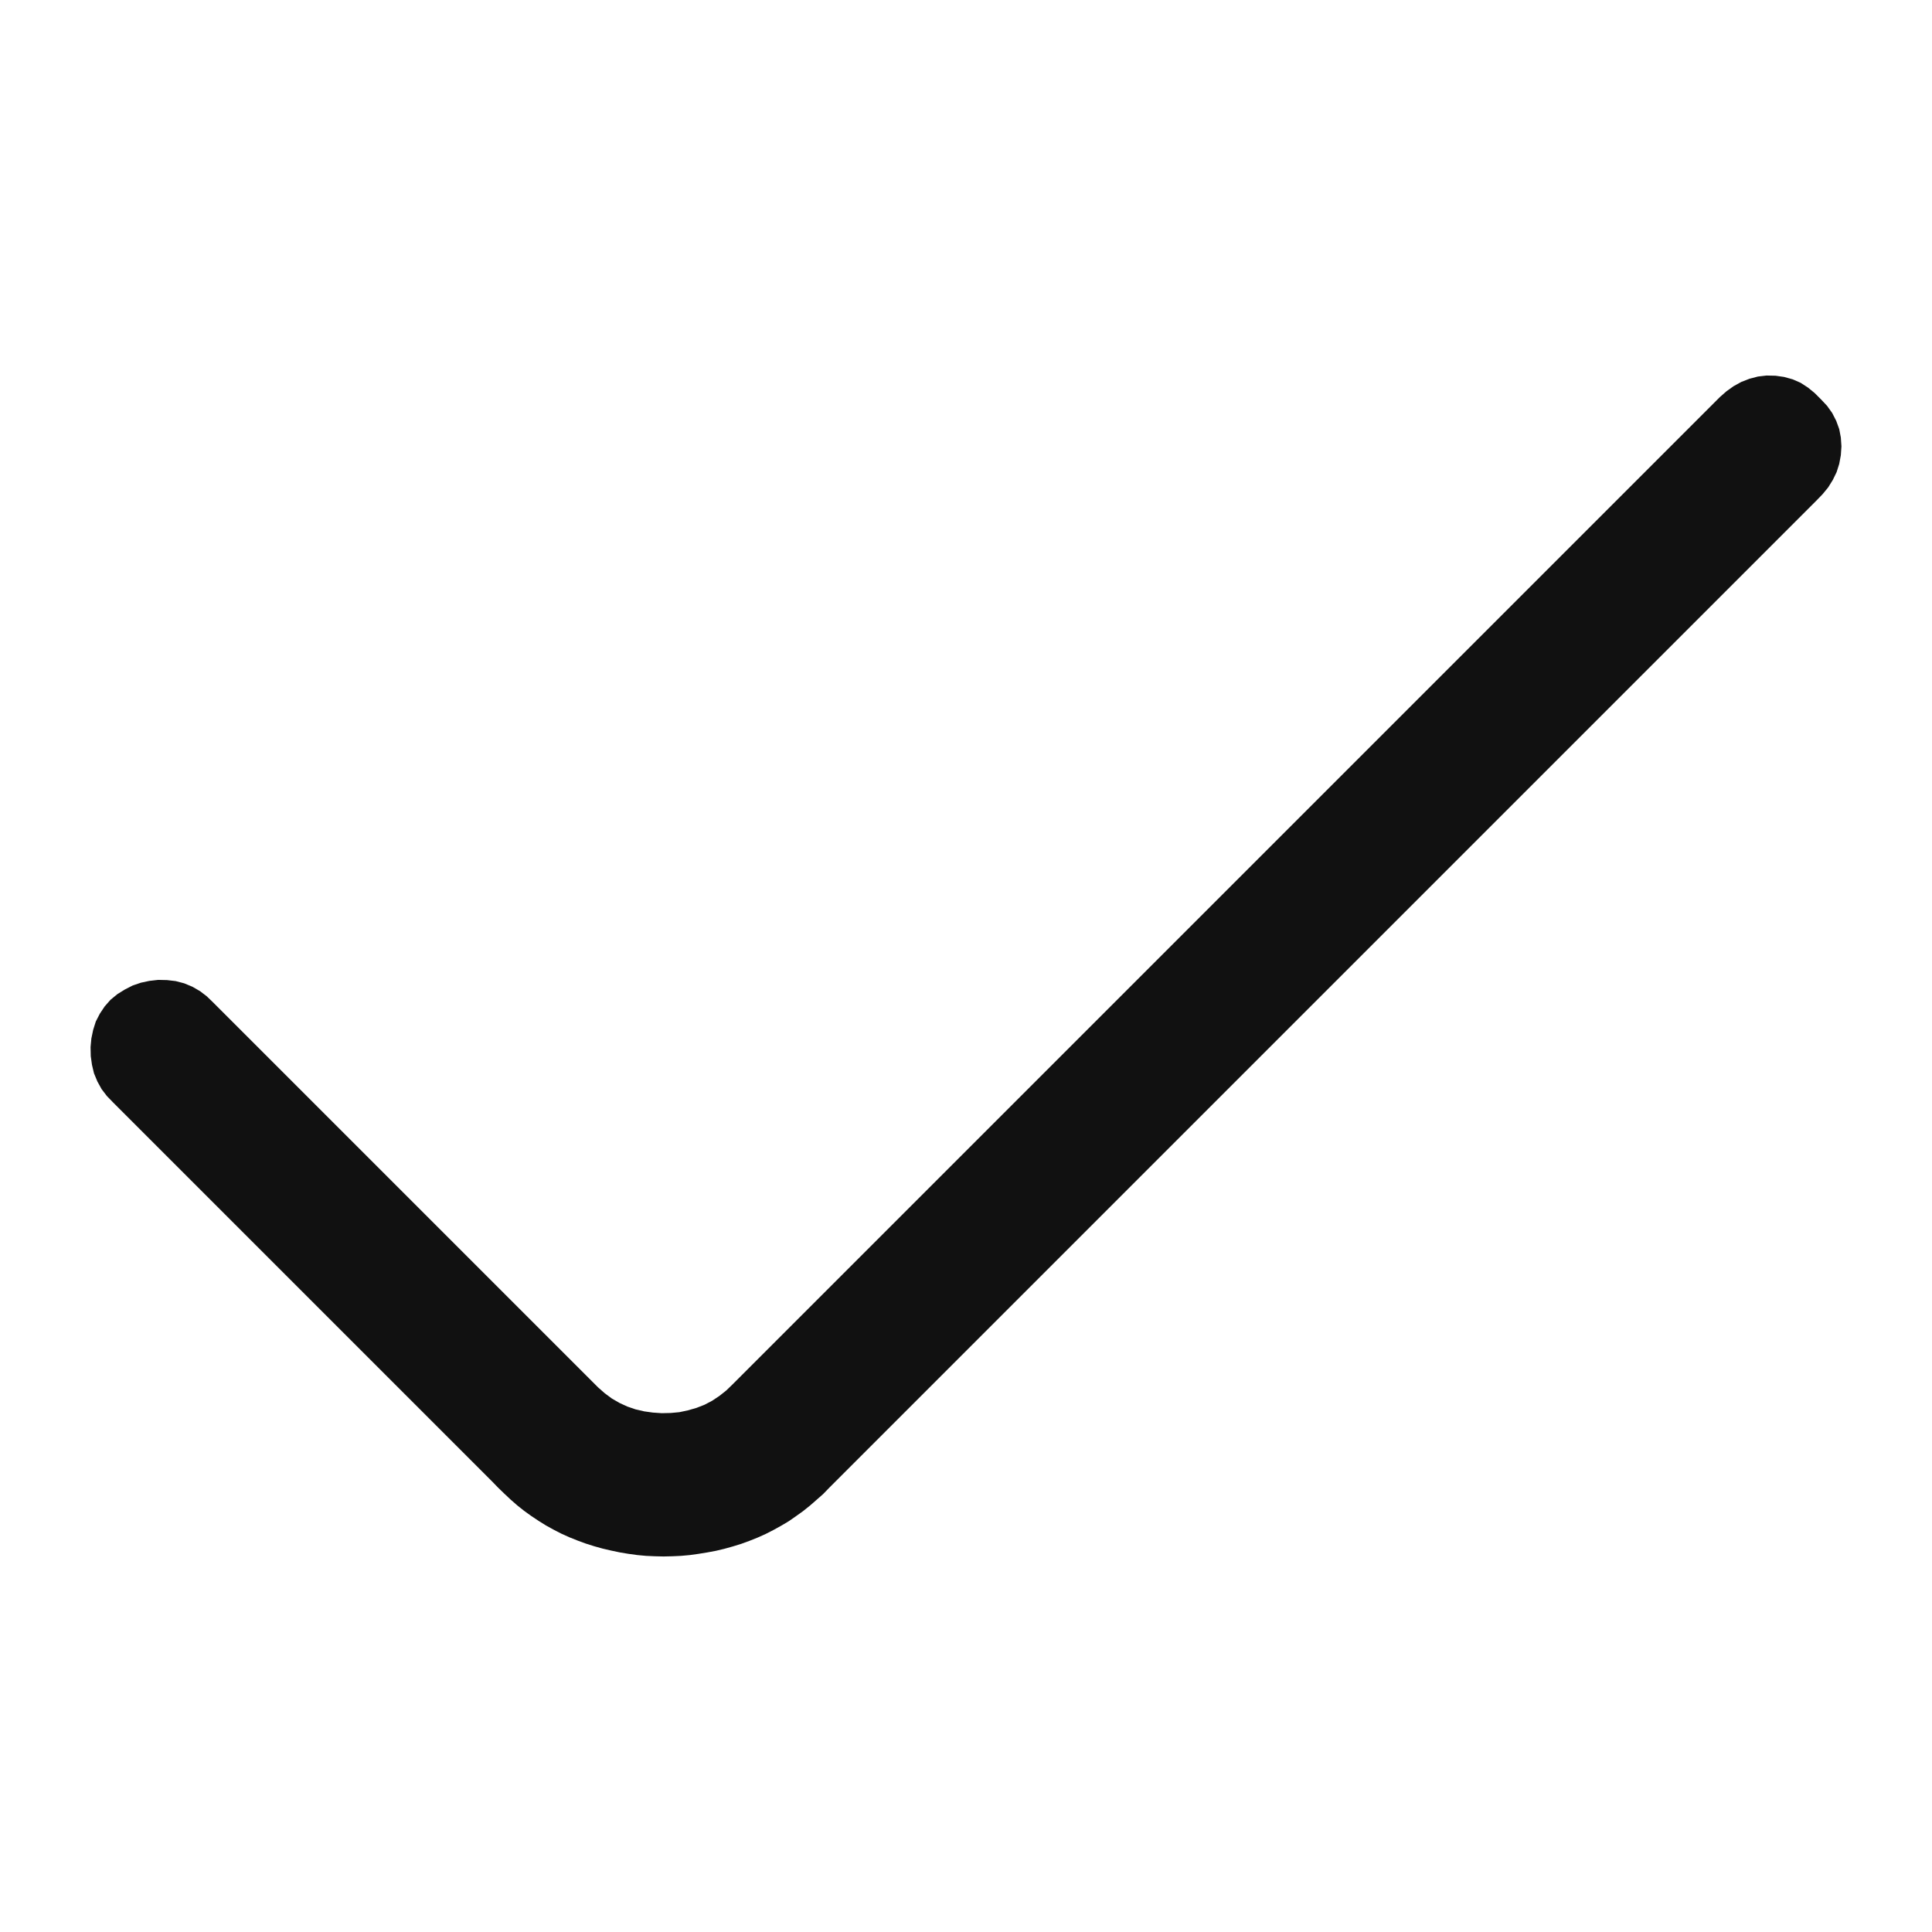
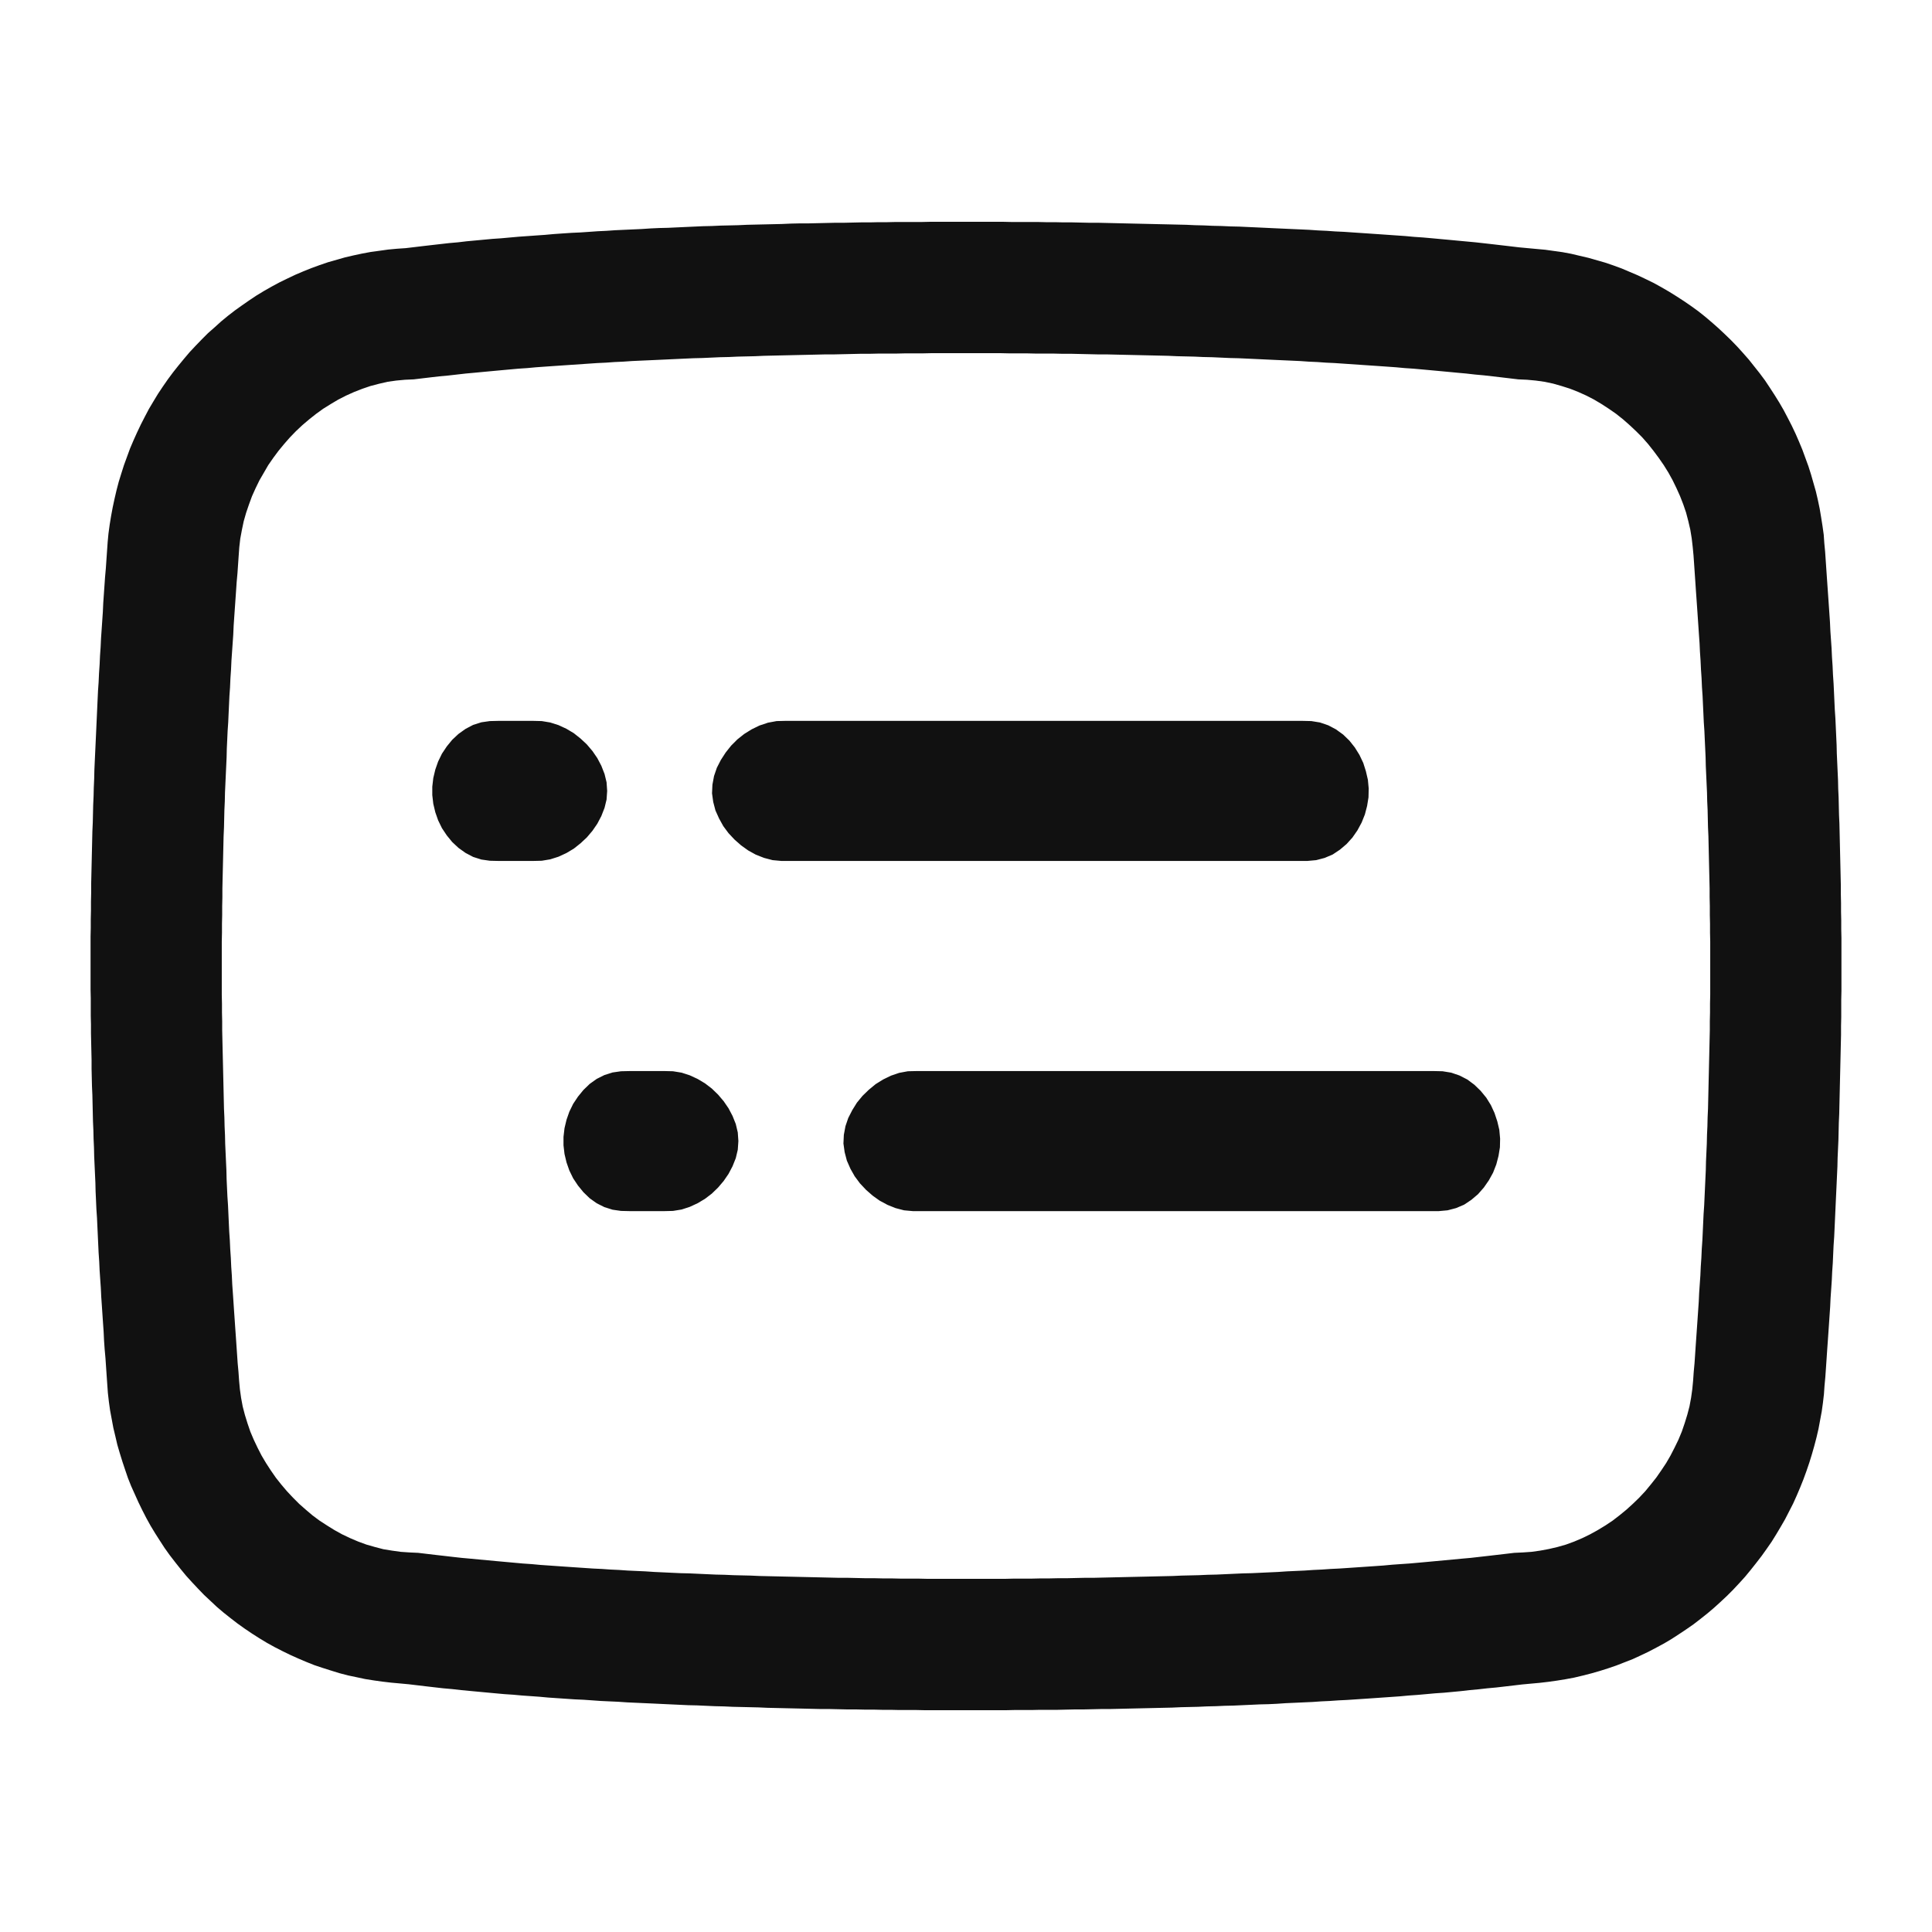
<svg xmlns="http://www.w3.org/2000/svg" width="22.0" height="22.0" viewBox="0 0 960.0 960.0">
-   <path d="M54.9 496.8L52.0 500.1L49.6 503.7L47.6 507.6L46.3 511.7L45.4 516.0L45.0 520.3L45.1 524.8L45.7 529.1L46.7 533.3L48.4 537.4L50.5 541.2L53.1 544.6L56.2 547.8L59.3 550.9L62.4 554.0L65.4 557.0L68.5 560.1L71.6 563.2L74.7 566.3L77.8 569.4L80.9 572.5L83.9 575.5L87.0 578.6L90.1 581.7L93.2 584.8L96.3 587.9L99.4 591.0L102.5 594.1L105.5 597.1L108.6 600.2L111.7 603.3L114.8 606.4L117.9 609.5L121.0 612.6L124.1 615.7L127.1 618.7L130.2 621.8L133.3 624.9L136.4 628.0L139.5 631.1L142.6 634.2L145.6 637.2L148.7 640.3L151.8 643.4L154.9 646.5L158.0 649.6L161.1 652.7L164.2 655.8L167.2 658.8L170.3 661.9L173.4 665.0L176.5 668.1L179.6 671.2L182.7 674.3L185.7 677.3L188.8 680.4L191.9 683.5L195.0 686.6L198.1 689.7L201.2 692.8L204.3 695.9L207.3 698.9L210.4 702.0L213.5 705.1L216.6 708.2L219.7 711.3L222.8 714.4L225.8 717.4L228.9 720.5L232.0 723.6L235.1 726.7L238.2 729.8L241.3 732.9L244.4 736.0L247.4 739.1L250.6 742.2L253.8 745.2L257.0 748.0L260.4 750.7L264.0 753.3L267.6 755.7L271.3 758.0L275.1 760.1L279.0 762.1L283.0 763.9L287.0 765.5L291.1 767.0L295.2 768.3L299.5 769.5L303.8 770.5L308.1 771.4L312.3 772.1L316.7 772.7L321.0 773.1L325.4 773.3L329.7 773.4L334.1 773.3L338.4 773.1L342.8 772.7L347.1 772.1L351.4 771.4L355.7 770.6L359.9 769.6L364.2 768.4L368.4 767.1L372.5 765.6L376.5 764.0L380.5 762.2L384.4 760.2L388.2 758.1L391.9 755.9L395.5 753.4L399.0 750.9L402.5 748.1L405.7 745.3L409.0 742.4L412.1 739.2L415.2 736.1L418.2 733.1L421.3 730.0L424.4 726.9L427.5 723.8L430.6 720.7L433.7 717.6L436.8 714.5L439.8 711.5L442.9 708.4L446.0 705.3L449.1 702.2L452.2 699.1L455.3 696.0L458.3 693.0L461.4 689.9L464.5 686.8L467.6 683.7L470.7 680.6L473.8 677.5L476.9 674.4L479.9 671.4L483.0 668.3L486.1 665.2L489.2 662.1L492.3 659.0L495.4 655.9L498.4 652.9L501.5 649.8L504.6 646.7L507.7 643.6L510.8 640.5L513.9 637.4L517.0 634.3L520.0 631.3L523.1 628.2L526.2 625.1L529.3 622.0L532.4 618.9L535.5 615.8L538.5 612.8L541.6 609.7L544.7 606.6L547.8 603.5L550.9 600.4L554.0 597.3L557.1 594.2L560.1 591.2L563.2 588.1L566.3 585.0L569.4 581.9L572.5 578.8L575.6 575.7L578.6 572.7L581.7 569.6L584.8 566.5L587.9 563.4L591.0 560.3L594.1 557.2L597.2 554.1L600.2 551.1L603.3 548.0L606.4 544.9L609.5 541.8L612.6 538.7L615.7 535.6L618.7 532.6L621.8 529.5L624.9 526.4L628.0 523.3L631.1 520.2L634.2 517.1L637.3 514.0L640.3 511.0L643.4 507.9L646.5 504.8L649.6 501.7L652.7 498.6L655.8 495.5L658.9 492.4L661.9 489.4L665.0 486.3L668.1 483.2L671.2 480.1L674.3 477.0L677.4 473.9L680.4 470.9L683.5 467.8L686.6 464.7L689.7 461.6L692.8 458.5L695.9 455.4L699.0 452.3L702.0 449.3L705.1 446.2L708.2 443.1L711.3 440.0L714.4 436.9L717.5 433.8L720.5 430.8L723.6 427.7L726.7 424.6L729.8 421.5L732.9 418.4L736.0 415.3L739.1 412.2L742.1 409.2L745.2 406.1L748.3 403.0L751.4 399.9L754.5 396.8L757.6 393.7L760.6 390.7L763.7 387.6L766.8 384.5L769.9 381.4L773.0 378.3L776.1 375.2L779.2 372.1L782.2 369.1L785.3 366.0L788.4 362.9L791.5 359.8L794.6 356.7L797.7 353.6L800.7 350.6L803.8 347.5L806.9 344.4L810.0 341.3L813.1 338.2L816.2 335.1L819.3 332.0L822.3 329.0L825.4 325.9L828.5 322.8L831.6 319.7L834.7 316.6L837.8 313.5L840.8 310.5L843.9 307.4L847.0 304.3L850.1 301.2L853.2 298.1L856.3 295.0L859.4 291.9L862.4 288.9L865.5 285.8L868.6 282.7L871.7 279.6L874.8 276.5L877.9 273.4L880.9 270.4L884.0 267.3L887.1 264.2L890.2 261.1L893.3 258.0L896.4 254.9L899.5 251.8L902.5 248.8L905.6 245.6L908.4 242.2L910.7 238.5L912.6 234.6L913.9 230.5L914.7 226.2L915.0 221.8L914.7 217.4L913.9 213.2L912.4 209.1L910.4 205.2L907.9 201.7L904.9 198.5L901.7 195.3L898.4 192.6L894.7 190.2L890.8 188.5L886.5 187.3L882.3 186.7L877.8 186.6L873.5 187.1L869.3 188.2L865.2 189.8L861.4 191.9L857.9 194.4L854.6 197.3L851.5 200.4L848.4 203.5L845.3 206.6L842.2 209.7L839.2 212.7L836.1 215.8L833.0 218.9L829.9 222.0L826.8 225.1L823.7 228.2L820.6 231.3L817.6 234.3L814.5 237.4L811.4 240.5L808.3 243.6L805.2 246.7L802.1 249.8L799.0 252.9L796.0 255.9L792.9 259.0L789.8 262.1L786.7 265.2L783.6 268.3L780.5 271.4L777.5 274.4L774.4 277.5L771.3 280.6L768.2 283.7L765.1 286.8L762.0 289.9L758.9 293.0L755.9 296.0L752.8 299.1L749.7 302.2L746.6 305.3L743.5 308.4L740.4 311.5L737.4 314.5L734.3 317.6L731.2 320.7L728.1 323.8L725.0 326.9L721.9 330.0L718.8 333.1L715.8 336.1L712.7 339.2L709.6 342.3L706.5 345.4L703.4 348.5L700.3 351.6L697.3 354.6L694.2 357.7L691.1 360.8L688.0 363.9L684.9 367.0L681.8 370.1L678.7 373.2L675.7 376.2L672.6 379.3L669.5 382.4L666.4 385.5L663.3 388.6L660.2 391.7L657.2 394.7L654.1 397.8L651.0 400.9L647.9 404.0L644.8 407.1L641.7 410.2L638.6 413.3L635.6 416.3L632.5 419.4L629.4 422.5L626.3 425.6L623.2 428.7L620.1 431.8L617.1 434.8L614.0 437.9L610.9 441.0L607.8 444.1L604.7 447.2L601.6 450.3L598.5 453.4L595.5 456.4L592.4 459.5L589.3 462.6L586.2 465.7L583.1 468.8L580.0 471.9L577.0 474.9L573.9 478.0L570.8 481.1L567.7 484.2L564.6 487.3L561.5 490.4L558.4 493.5L555.4 496.5L552.3 499.6L549.2 502.7L546.1 505.8L543.0 508.9L539.9 512.0L536.9 515.0L533.8 518.1L530.7 521.2L527.6 524.3L524.5 527.4L521.4 530.5L518.3 533.6L515.3 536.6L512.2 539.7L509.1 542.8L506.0 545.9L502.9 549.0L499.8 552.1L496.7 555.2L493.7 558.2L490.6 561.3L487.5 564.4L484.4 567.5L481.3 570.6L478.2 573.7L475.2 576.7L472.1 579.8L469.0 582.9L465.9 586.0L462.8 589.1L459.7 592.2L456.6 595.3L453.6 598.3L450.5 601.4L447.4 604.5L444.3 607.6L441.2 610.7L438.1 613.8L435.1 616.8L432.0 619.9L428.9 623.0L425.8 626.1L422.7 629.2L419.6 632.3L416.5 635.4L413.5 638.4L410.4 641.5L407.3 644.6L404.2 647.7L401.1 650.8L398.0 653.9L395.0 656.9L391.9 660.0L388.8 663.1L385.7 666.2L382.6 669.3L379.5 672.4L376.4 675.5L373.4 678.5L370.3 681.6L367.2 684.7L364.1 687.8L360.9 690.9L357.5 693.6L353.9 696.0L350.1 698.0L346.0 699.6L341.8 700.8L337.6 701.7L333.3 702.1L328.8 702.2L324.4 701.9L320.1 701.3L315.8 700.3L311.7 698.9L307.8 697.1L304.0 694.9L300.5 692.3L297.2 689.4L294.1 686.3L291.0 683.2L288.0 680.2L284.9 677.1L281.8 674.0L278.7 670.9L275.6 667.8L272.5 664.7L269.4 661.6L266.4 658.6L263.3 655.5L260.2 652.4L257.1 649.3L254.0 646.2L250.9 643.1L247.9 640.1L244.8 637.0L241.7 633.9L238.6 630.8L235.5 627.7L232.4 624.6L229.3 621.5L226.3 618.5L223.2 615.4L220.1 612.3L217.0 609.2L213.9 606.1L210.8 603.0L207.7 599.9L204.7 596.9L201.6 593.8L198.5 590.7L195.4 587.6L192.3 584.5L189.2 581.4L186.2 578.4L183.1 575.3L180.0 572.2L176.9 569.1L173.8 566.0L170.7 562.9L167.6 559.8L164.6 556.8L161.5 553.7L158.4 550.6L155.3 547.5L152.2 544.4L149.1 541.3L146.1 538.3L143.0 535.2L139.9 532.1L136.8 529.0L133.7 525.9L130.6 522.8L127.5 519.7L124.5 516.7L121.4 513.6L118.3 510.5L115.2 507.4L112.1 504.3L109.0 501.2L106.0 498.2L102.8 495.1L99.4 492.5L95.6 490.3L91.5 488.6L87.3 487.5L83.0 487.0L78.6 486.9L74.2 487.4L70.0 488.3L65.9 489.7L62.0 491.7L58.3 494.0L54.9 496.8Z" fill="#111111" />
+   <path d="M480.0 175.5L475.6 175.5L471.2 175.5L466.8 175.5L462.4 175.5L458.0 175.6L453.7 175.6L449.3 175.6L445.0 175.7L440.7 175.7L436.3 175.7L431.9 175.8L427.5 175.8L423.1 175.9L418.7 176.0L414.4 176.1L410.1 176.1L405.8 176.2L401.5 176.3L397.0 176.4L392.6 176.5L388.2 176.6L383.8 176.7L379.5 176.8L375.1 177.0L370.8 177.1L366.5 177.2L362.2 177.4L357.7 177.5L353.3 177.7L348.9 177.9L344.6 178.0L340.2 178.2L335.9 178.4L331.6 178.6L327.3 178.8L322.9 179.0L318.4 179.2L314.0 179.4L309.7 179.7L305.3 179.9L301.1 180.2L296.8 180.4L292.4 180.7L288.0 181.0L283.6 181.3L279.2 181.6L274.8 181.9L270.5 182.2L266.3 182.5L262.0 182.9L257.5 183.2L253.1 183.6L248.7 184.0L244.4 184.4L240.1 184.8L235.9 185.2L231.5 185.6L227.1 186.1L222.7 186.6L218.3 187.0L214.0 187.5L209.8 188.0L205.6 188.5L201.2 188.7L196.9 189.1L192.6 189.7L188.3 190.7L184.1 191.8L180.0 193.2L175.9 194.8L171.9 196.6L168.0 198.6L164.3 200.8L160.6 203.1L157.0 205.7L153.6 208.4L150.3 211.2L147.1 214.2L144.1 217.3L141.2 220.6L138.4 224.0L135.8 227.5L133.3 231.1L131.1 234.9L128.9 238.7L127.0 242.6L125.2 246.6L123.7 250.7L122.3 254.8L121.1 259.0L120.2 263.3L119.4 267.6L118.9 271.9L118.6 276.1L118.3 280.4L118.0 284.8L117.6 289.2L117.3 293.6L117.0 297.9L116.7 302.2L116.4 306.5L116.1 310.9L115.9 315.4L115.6 319.7L115.3 324.0L115.0 328.3L114.8 332.7L114.5 337.1L114.3 341.6L114.0 345.8L113.8 350.1L113.6 354.5L113.4 358.9L113.1 363.3L112.9 367.7L112.7 372.0L112.6 376.3L112.4 380.7L112.2 385.0L112.0 389.4L111.8 393.8L111.7 398.2L111.5 402.5L111.4 406.8L111.3 411.2L111.1 415.6L111.0 420.0L110.9 424.3L110.8 428.6L110.7 432.9L110.6 437.2L110.5 441.6L110.5 445.9L110.4 450.3L110.4 454.6L110.3 459.0L110.3 463.4L110.2 467.8L110.2 472.2L110.2 476.7L110.2 481.1L110.2 485.5L110.2 490.0L110.2 494.4L110.3 498.8L110.3 503.2L110.4 507.5L110.4 511.9L110.5 516.3L110.6 520.6L110.7 524.9L110.8 529.2L110.9 533.5L111.0 537.8L111.1 542.2L111.2 546.6L111.3 551.0L111.5 555.3L111.6 559.7L111.8 564.0L111.9 568.4L112.1 572.8L112.3 577.2L112.5 581.5L112.6 585.9L112.8 590.2L113.0 594.5L113.3 598.9L113.5 603.3L113.7 607.7L113.9 612.0L114.2 616.3L114.4 620.7L114.7 625.1L114.9 629.5L115.2 633.8L115.4 638.2L115.7 642.4L116.0 646.8L116.3 651.3L116.6 655.6L116.9 660.0L117.2 664.2L117.5 668.6L117.8 673.0L118.1 677.4L118.5 681.7L118.8 686.0L119.2 690.3L119.8 694.6L120.6 698.9L121.7 703.1L123.0 707.3L124.4 711.4L126.1 715.4L128.0 719.4L130.0 723.3L132.2 727.0L134.6 730.7L137.1 734.3L139.8 737.7L142.6 741.0L145.6 744.2L148.7 747.3L152.0 750.2L155.3 753.0L158.8 755.6L162.5 758.0L166.2 760.3L170.0 762.4L174.0 764.3L178.0 766.0L182.1 767.5L186.3 768.7L190.5 769.8L194.8 770.5L199.1 771.1L203.5 771.4L207.8 771.6L212.0 772.1L216.2 772.6L220.6 773.1L224.9 773.6L229.4 774.1L233.8 774.5L238.0 774.9L242.3 775.3L246.6 775.7L251.0 776.1L255.4 776.5L259.8 776.9L264.2 777.2L268.5 777.6L272.8 777.9L277.1 778.2L281.4 778.5L285.8 778.8L290.3 779.1L294.7 779.4L299.0 779.6L303.3 779.9L307.6 780.1L311.9 780.4L316.3 780.6L320.7 780.8L325.2 781.1L329.6 781.3L333.8 781.5L338.1 781.7L342.5 781.8L346.8 782.0L351.2 782.2L355.6 782.4L360.0 782.5L364.5 782.7L368.7 782.8L373.0 782.9L377.4 783.1L381.7 783.2L386.1 783.3L390.5 783.4L394.9 783.5L399.3 783.6L403.7 783.7L408.0 783.8L412.3 783.9L416.6 784.0L421.0 784.0L425.4 784.1L429.8 784.2L434.2 784.2L438.6 784.3L442.9 784.3L447.2 784.4L451.6 784.4L455.9 784.4L460.3 784.5L464.6 784.5L469.0 784.5L473.4 784.5L477.9 784.5L482.3 784.5L486.7 784.5L491.1 784.5L495.5 784.5L499.9 784.5L504.2 784.4L508.6 784.4L512.9 784.4L517.2 784.3L521.5 784.3L526.0 784.2L530.4 784.2L534.8 784.1L539.1 784.0L543.5 784.0L547.8 783.9L552.2 783.8L556.5 783.7L560.8 783.6L565.3 783.5L569.7 783.4L574.1 783.3L578.4 783.2L582.8 783.1L587.1 782.9L591.4 782.8L595.7 782.7L600.1 782.5L604.5 782.4L608.9 782.2L613.3 782.0L617.7 781.8L622.0 781.7L626.3 781.5L630.6 781.3L635.0 781.1L639.4 780.8L643.8 780.6L648.2 780.4L652.6 780.1L656.9 779.9L661.2 779.6L665.4 779.4L669.9 779.1L674.3 778.8L678.7 778.5L683.1 778.2L687.4 777.9L691.7 777.5L695.9 777.2L700.3 776.9L704.8 776.5L709.2 776.1L713.5 775.7L717.8 775.3L722.1 774.9L726.3 774.5L730.8 774.1L735.2 773.6L739.6 773.1L743.9 772.6L748.2 772.1L752.4 771.6L756.7 771.4L761.0 771.1L765.3 770.5L769.6 769.7L773.9 768.7L778.1 767.5L782.2 766.0L786.2 764.3L790.1 762.4L793.9 760.3L797.7 758.0L801.3 755.6L804.8 752.9L808.1 750.2L811.4 747.2L814.5 744.2L817.5 741.0L820.3 737.6L823.0 734.2L825.5 730.6L827.9 727.0L830.1 723.2L832.1 719.3L834.0 715.4L835.7 711.3L837.1 707.2L838.4 703.0L839.5 698.8L840.3 694.5L840.9 690.2L841.3 686.0L841.6 681.7L842.0 677.4L842.3 673.0L842.6 668.5L842.9 664.2L843.2 659.9L843.5 655.6L843.8 651.2L844.1 646.8L844.3 642.4L844.6 638.1L844.9 633.8L845.1 629.4L845.4 625.0L845.6 620.6L845.9 616.3L846.1 612.0L846.3 607.6L846.5 603.3L846.8 598.9L847.0 594.5L847.2 590.1L847.4 585.8L847.6 581.5L847.7 577.1L847.9 572.7L848.1 568.3L848.2 563.9L848.4 559.6L848.5 555.3L848.7 550.9L848.8 546.5L848.9 542.2L849.0 537.7L849.1 533.5L849.2 529.2L849.3 524.9L849.4 520.5L849.5 516.2L849.6 511.8L849.6 507.5L849.7 503.1L849.7 498.7L849.8 494.3L849.8 489.9L849.8 485.5L849.8 481.0L849.8 476.6L849.8 472.2L849.8 467.8L849.7 463.4L849.7 459.0L849.6 454.6L849.6 450.2L849.5 445.8L849.5 441.5L849.4 437.2L849.3 432.9L849.2 428.6L849.1 424.3L849.0 419.9L848.9 415.5L848.7 411.1L848.6 406.8L848.5 402.4L848.3 398.1L848.2 393.8L848.0 389.4L847.8 385.0L847.6 380.6L847.5 376.2L847.3 371.9L847.1 367.6L846.9 363.2L846.6 358.8L846.4 354.4L846.2 350.1L846.0 345.8L845.7 341.5L845.5 337.0L845.2 332.6L845.0 328.3L844.7 323.9L844.5 319.6L844.2 315.3L843.9 310.9L843.6 306.5L843.3 302.1L843.0 297.8L842.7 293.6L842.4 289.1L842.1 284.7L841.8 280.3L841.5 276.0L841.1 271.8L840.6 267.5L839.9 263.2L838.9 258.9L837.8 254.7L836.4 250.6L834.8 246.5L833.0 242.5L831.1 238.6L829.0 234.8L826.7 231.1L824.2 227.5L821.6 224.0L818.9 220.6L816.0 217.3L812.9 214.2L809.7 211.2L806.4 208.3L803.0 205.6L799.4 203.1L795.7 200.7L792.0 198.5L788.1 196.5L784.1 194.7L780.0 193.1L775.9 191.8L771.7 190.6L767.4 189.7L763.1 189.1L758.8 188.7L754.4 188.5L750.2 188.0L746.0 187.5L741.7 187.0L737.3 186.5L732.9 186.1L728.5 185.6L724.1 185.2L719.9 184.8L715.6 184.4L711.3 184.0L706.9 183.6L702.5 183.2L698.0 182.9L693.7 182.5L689.5 182.2L685.2 181.9L680.8 181.6L676.4 181.3L672.0 181.0L667.6 180.7L663.2 180.4L658.9 180.2L654.7 179.9L650.3 179.7L646.0 179.4L641.6 179.2L637.1 179.0L632.7 178.8L628.4 178.6L624.1 178.4L619.8 178.2L615.4 178.0L611.1 177.9L606.7 177.7L602.3 177.5L597.8 177.4L593.5 177.2L589.2 177.1L584.9 177.0L580.5 176.8L576.2 176.7L571.8 176.6L567.4 176.5L563.0 176.4L558.5 176.3L554.2 176.2L549.9 176.1L545.6 176.1L541.3 176.0L536.9 175.9L532.5 175.8L528.1 175.8L523.7 175.7L519.3 175.7L515.0 175.7L510.7 175.6L506.3 175.6L502.0 175.6L497.6 175.5L493.2 175.5L488.8 175.5L484.4 175.5L480.0 175.5ZM201.6 123.3L205.8 122.8L210.0 122.3L214.3 121.8L218.7 121.3L223.1 120.8L227.6 120.4L231.8 119.9L236.1 119.5L240.4 119.1L244.7 118.7L249.1 118.4L253.5 118.0L258.0 117.6L262.3 117.3L266.5 117.0L270.8 116.7L275.2 116.3L279.5 116.0L284.0 115.7L288.4 115.5L292.8 115.2L297.0 114.9L301.3 114.7L305.6 114.4L310.0 114.2L314.4 114.0L318.8 113.8L323.3 113.5L327.6 113.3L331.9 113.2L336.2 113.0L340.5 112.8L344.9 112.6L349.3 112.4L353.7 112.3L358.1 112.1L362.5 112.0L366.8 111.9L371.1 111.7L375.4 111.6L379.8 111.5L384.1 111.4L388.5 111.3L393.0 111.1L397.4 111.0L401.7 111.0L406.0 110.9L410.3 110.8L414.7 110.7L419.0 110.7L423.4 110.6L427.8 110.5L432.2 110.5L436.7 110.4L441.0 110.4L445.3 110.3L449.6 110.3L454.0 110.3L458.3 110.3L462.7 110.2L467.1 110.2L471.5 110.2L475.9 110.2L480.3 110.2L484.8 110.2L489.2 110.2L493.6 110.2L498.0 110.2L502.3 110.3L506.7 110.3L511.0 110.3L515.3 110.3L519.6 110.4L524.0 110.4L528.4 110.5L532.8 110.5L537.2 110.6L541.6 110.7L546.0 110.7L550.3 110.8L554.6 110.9L558.9 111.0L563.2 111.1L567.7 111.2L572.1 111.3L576.5 111.4L580.9 111.5L585.2 111.6L589.5 111.7L593.8 111.9L598.1 112.0L602.5 112.2L607.0 112.3L611.4 112.5L615.8 112.6L620.1 112.8L624.5 113.0L628.8 113.2L633.0 113.4L637.4 113.6L641.8 113.8L646.3 114.0L650.6 114.2L655.0 114.5L659.3 114.7L663.6 115.0L667.9 115.2L672.2 115.5L676.7 115.8L681.1 116.1L685.5 116.4L689.8 116.7L694.1 117.0L698.4 117.3L702.7 117.7L707.1 118.0L711.6 118.4L715.9 118.8L720.3 119.2L724.5 119.6L728.8 120.0L733.1 120.4L737.6 120.9L742.0 121.4L746.3 121.9L750.6 122.4L754.8 122.9L759.1 123.3L763.4 123.7L767.8 124.1L772.1 124.7L776.4 125.3L780.7 126.1L784.9 127.1L789.2 128.1L793.4 129.3L797.6 130.5L801.7 131.9L805.8 133.4L809.8 135.1L813.8 136.8L817.8 138.7L821.7 140.6L825.5 142.7L829.3 144.9L833.0 147.2L836.7 149.6L840.2 152.0L843.8 154.6L847.2 157.3L850.5 160.1L853.8 163.0L857.0 166.0L860.1 169.0L863.2 172.2L866.1 175.4L869.0 178.7L871.7 182.1L874.4 185.5L877.0 189.0L879.4 192.6L881.8 196.3L884.1 200.0L886.3 203.8L888.3 207.6L890.3 211.5L892.2 215.5L893.9 219.4L895.6 223.5L897.1 227.6L898.6 231.7L899.9 235.8L901.1 240.0L902.3 244.2L903.3 248.5L904.2 252.8L904.9 257.0L905.6 261.4L906.2 265.7L906.5 270.0L906.9 274.2L907.2 278.6L907.5 283.0L907.8 287.4L908.1 291.7L908.4 296.0L908.7 300.3L909.0 304.7L909.3 309.1L909.5 313.5L909.8 317.8L910.1 322.1L910.3 326.5L910.6 330.9L910.8 335.3L911.1 339.7L911.3 343.9L911.5 348.3L911.7 352.6L912.0 357.0L912.2 361.4L912.4 365.8L912.6 370.1L912.7 374.4L912.9 378.8L913.1 383.2L913.3 387.6L913.4 392.0L913.6 396.3L913.7 400.6L913.8 404.9L914.0 409.3L914.1 413.7L914.2 418.1L914.3 422.5L914.4 426.8L914.5 431.1L914.6 435.5L914.7 439.9L914.7 444.3L914.8 448.7L914.8 453.0L914.9 457.3L914.9 461.7L915.0 466.0L915.0 470.4L915.0 474.8L915.0 479.2L915.0 483.6L915.0 488.0L915.0 492.4L914.9 496.8L914.9 501.1L914.9 505.5L914.8 509.8L914.8 514.2L914.7 518.6L914.6 523.0L914.5 527.3L914.4 531.7L914.3 536.0L914.2 540.3L914.1 544.7L914.0 549.1L913.9 553.5L913.7 557.9L913.6 562.2L913.5 566.5L913.3 570.9L913.1 575.3L913.0 579.7L912.8 584.0L912.6 588.4L912.4 592.7L912.2 597.0L912.0 601.4L911.8 605.8L911.6 610.2L911.4 614.5L911.1 618.8L910.9 623.1L910.7 627.6L910.4 632.0L910.2 636.3L909.9 640.7L909.6 645.0L909.4 649.3L909.1 653.7L908.8 658.1L908.5 662.5L908.2 666.8L907.9 671.0L907.6 675.5L907.3 679.9L907.0 684.2L906.6 688.5L906.3 692.8L905.8 697.1L905.2 701.4L904.4 705.7L903.6 710.0L902.6 714.3L901.5 718.5L900.3 722.7L899.0 726.9L897.6 731.0L896.1 735.1L894.5 739.1L892.8 743.1L891.0 747.1L889.0 751.0L887.0 754.9L884.8 758.7L882.6 762.4L880.3 766.1L877.8 769.7L875.3 773.2L872.6 776.7L869.9 780.1L867.1 783.5L864.2 786.7L861.2 789.9L858.1 793.0L854.9 796.0L851.7 798.9L848.4 801.7L845.0 804.4L841.5 807.1L837.9 809.6L834.3 812.0L830.6 814.4L826.9 816.6L823.0 818.7L819.2 820.7L815.2 822.6L811.3 824.4L807.2 826.0L803.1 827.6L799.0 829.0L794.9 830.3L790.7 831.5L786.4 832.6L782.2 833.6L777.9 834.4L773.6 835.1L769.3 835.7L765.0 836.2L760.6 836.6L756.3 837.0L752.1 837.5L747.8 838.0L743.5 838.5L739.1 838.9L734.7 839.4L730.3 839.8L726.0 840.3L721.8 840.7L717.5 841.1L713.1 841.4L708.7 841.8L704.2 842.2L699.9 842.5L695.6 842.9L691.3 843.2L687.0 843.5L682.7 843.8L678.3 844.1L673.8 844.4L669.3 844.7L665.1 844.9L660.8 845.2L656.5 845.4L652.2 845.7L647.8 845.9L643.4 846.1L638.9 846.3L634.5 846.6L630.3 846.8L626.0 846.9L621.7 847.1L617.3 847.3L612.9 847.5L608.5 847.6L604.1 847.8L599.6 847.9L595.4 848.1L591.1 848.2L586.8 848.3L582.4 848.5L578.0 848.6L573.7 848.7L569.2 848.8L564.8 848.9L560.4 849.0L556.1 849.1L551.8 849.2L547.5 849.2L543.2 849.3L538.8 849.4L534.4 849.4L530.0 849.5L525.6 849.6L521.1 849.6L516.8 849.6L512.5 849.7L508.2 849.7L503.9 849.7L499.5 849.8L495.1 849.8L490.7 849.8L486.3 849.8L481.9 849.8L477.4 849.8L473.0 849.8L468.6 849.8L464.2 849.8L459.8 849.8L455.5 849.7L451.1 849.7L446.8 849.7L442.5 849.6L438.2 849.6L433.8 849.5L429.4 849.5L425.0 849.4L420.6 849.4L416.2 849.3L411.9 849.2L407.5 849.2L403.2 849.1L399.0 849.0L394.5 848.9L390.1 848.8L385.7 848.7L381.3 848.6L376.9 848.4L372.6 848.3L368.3 848.2L364.0 848.1L359.7 847.9L355.3 847.8L350.8 847.6L346.4 847.4L342.0 847.3L337.7 847.1L333.4 846.9L329.1 846.7L324.9 846.5L320.4 846.3L316.0 846.1L311.6 845.9L307.2 845.6L302.8 845.4L298.5 845.2L294.3 844.9L290.0 844.6L285.5 844.4L281.1 844.1L276.7 843.8L272.3 843.5L268.0 843.1L263.8 842.8L259.5 842.5L255.1 842.1L250.6 841.8L246.2 841.4L241.9 841.0L237.6 840.6L233.3 840.2L229.1 839.8L224.7 839.3L220.2 838.9L215.8 838.4L211.5 837.9L207.3 837.4L203.1 836.9L198.8 836.5L194.4 836.1L190.1 835.6L185.8 835.0L181.4 834.3L177.2 833.4L172.9 832.5L168.7 831.4L164.5 830.1L160.4 828.8L156.2 827.4L152.2 825.8L148.2 824.1L144.2 822.3L140.3 820.4L136.4 818.4L132.6 816.3L128.8 814.0L125.2 811.7L121.5 809.2L118.0 806.7L114.5 804.0L111.1 801.3L107.8 798.5L104.6 795.5L101.4 792.5L98.4 789.4L95.4 786.2L92.5 783.0L89.7 779.6L87.0 776.2L84.3 772.7L81.8 769.2L79.4 765.5L77.1 761.9L74.8 758.1L72.7 754.3L70.7 750.4L68.8 746.5L67.0 742.5L65.2 738.5L63.6 734.5L62.2 730.4L60.8 726.2L59.5 722.0L58.3 717.9L57.3 713.6L56.3 709.4L55.5 705.1L54.7 700.8L54.1 696.5L53.6 692.1L53.3 687.9L53.0 683.6L52.7 679.2L52.4 674.8L52.0 670.4L51.7 666.1L51.5 661.8L51.2 657.5L50.9 653.1L50.6 648.6L50.3 644.3L50.1 640.0L49.8 635.7L49.5 631.3L49.3 626.9L49.0 622.5L48.8 618.2L48.6 613.9L48.4 609.6L48.2 605.2L47.9 600.8L47.7 596.3L47.5 592.0L47.4 587.7L47.2 583.4L47.0 579.0L46.8 574.6L46.7 570.2L46.5 565.9L46.4 561.6L46.2 557.2L46.1 552.9L46.0 548.5L45.9 544.1L45.7 539.7L45.6 535.4L45.5 531.0L45.5 526.7L45.4 522.3L45.3 517.9L45.2 513.5L45.2 509.1L45.1 504.8L45.1 500.5L45.1 496.1L45.0 491.8L45.0 487.4L45.0 483.0L45.0 478.6L45.0 474.2L45.0 469.8L45.0 465.4L45.1 461.0L45.1 456.7L45.2 452.4L45.2 448.0L45.3 443.6L45.3 439.2L45.4 434.8L45.5 430.5L45.6 426.2L45.7 421.8L45.8 417.5L45.9 413.1L46.1 408.7L46.2 404.3L46.3 400.0L46.5 395.6L46.6 391.4L46.8 386.9L46.9 382.5L47.1 378.1L47.3 373.8L47.5 369.5L47.7 365.2L47.9 360.8L48.1 356.4L48.3 352.0L48.5 347.6L48.7 343.3L49.0 339.0L49.2 334.6L49.5 330.2L49.7 325.8L50.0 321.5L50.2 317.2L50.5 312.9L50.8 308.5L51.1 304.1L51.3 299.7L51.6 295.4L51.9 291.1L52.2 286.8L52.6 282.3L52.9 277.9L53.2 273.6L53.5 269.3L53.9 265.1L54.5 260.7L55.2 256.4L56.0 252.1L56.9 247.9L57.9 243.6L59.0 239.4L60.3 235.2L61.6 231.1L63.1 227.0L64.6 222.9L66.3 218.9L68.1 214.9L70.0 210.9L72.0 207.0L74.0 203.2L76.2 199.5L78.5 195.7L80.9 192.1L83.4 188.5L86.0 185.0L88.7 181.6L91.5 178.2L94.3 174.9L97.3 171.7L100.3 168.6L103.4 165.5L106.7 162.6L109.9 159.7L113.3 156.9L116.8 154.2L120.3 151.7L123.9 149.2L127.5 146.8L131.3 144.5L135.0 142.4L138.9 140.3L142.8 138.4L146.8 136.5L150.8 134.8L154.8 133.2L158.9 131.7L163.0 130.3L167.2 129.1L171.4 127.9L175.7 126.9L179.9 126.0L184.2 125.2L188.6 124.6L192.9 124.0L197.2 123.6L201.6 123.3ZM649.6 427.8L645.2 427.8L640.9 427.8L636.5 427.8L632.2 427.8L627.8 427.8L623.5 427.8L619.1 427.8L614.8 427.8L610.4 427.8L606.0 427.8L601.7 427.8L597.3 427.8L593.0 427.8L588.6 427.8L584.3 427.8L579.9 427.8L575.6 427.8L571.2 427.8L566.8 427.8L562.5 427.8L558.1 427.8L553.8 427.8L549.4 427.8L545.1 427.8L540.7 427.8L536.4 427.8L532.0 427.8L527.6 427.8L523.3 427.8L518.9 427.8L514.6 427.8L510.2 427.8L505.9 427.8L501.5 427.8L497.2 427.8L492.8 427.8L488.4 427.8L484.1 427.8L479.7 427.8L475.4 427.8L471.0 427.8L466.7 427.8L462.3 427.8L458.0 427.8L453.6 427.8L449.2 427.8L444.9 427.8L440.5 427.8L436.2 427.8L431.8 427.8L427.5 427.8L423.1 427.8L418.8 427.8L414.4 427.8L410.0 427.8L405.7 427.8L401.3 427.8L397.0 427.8L392.6 427.8L388.3 427.8L383.9 427.4L379.7 426.3L375.6 424.7L371.8 422.6L368.3 420.1L365.0 417.2L362.0 414.0L359.4 410.5L357.3 406.7L355.5 402.7L354.4 398.5L353.8 394.2L354.0 389.9L354.8 385.6L356.2 381.5L358.2 377.6L360.6 373.9L363.3 370.5L366.4 367.4L369.8 364.7L373.5 362.4L377.4 360.5L381.6 359.1L385.9 358.3L390.2 358.2L394.6 358.2L398.9 358.2L403.3 358.2L407.6 358.2L412.0 358.2L416.4 358.2L420.7 358.2L425.1 358.2L429.4 358.2L433.8 358.2L438.1 358.2L442.5 358.2L446.8 358.2L451.2 358.2L455.5 358.2L459.9 358.2L464.3 358.2L468.6 358.2L473.0 358.2L477.3 358.2L481.7 358.2L486.0 358.2L490.4 358.2L494.7 358.2L499.1 358.2L503.5 358.2L507.8 358.2L512.2 358.2L516.5 358.2L520.9 358.2L525.2 358.2L529.6 358.2L533.9 358.2L538.3 358.2L542.7 358.2L547.0 358.2L551.4 358.2L555.7 358.2L560.1 358.2L564.4 358.2L568.8 358.2L573.1 358.2L577.5 358.2L581.9 358.2L586.2 358.2L590.6 358.2L594.9 358.2L599.3 358.2L603.6 358.2L608.0 358.2L612.3 358.2L616.7 358.2L621.1 358.2L625.4 358.2L629.8 358.2L634.1 358.2L638.5 358.2L642.8 358.2L647.2 358.2L651.6 358.3L655.9 359.0L660.0 360.4L663.8 362.4L667.4 365.0L670.5 368.0L673.2 371.4L675.5 375.1L677.4 379.1L678.7 383.2L679.7 387.5L680.1 391.8L680.0 396.2L679.3 400.5L678.2 404.7L676.6 408.7L674.5 412.6L672.0 416.2L669.1 419.4L665.8 422.2L662.2 424.6L658.2 426.3L654.0 427.4L649.6 427.8ZM714.9 601.8L710.5 601.8L706.2 601.8L701.8 601.8L697.5 601.8L693.1 601.8L688.8 601.8L684.4 601.8L680.1 601.8L675.7 601.8L671.3 601.8L667.0 601.8L662.6 601.8L658.3 601.8L653.9 601.8L649.6 601.8L645.2 601.8L640.9 601.8L636.5 601.8L632.1 601.8L627.8 601.8L623.4 601.8L619.1 601.8L614.7 601.8L610.4 601.8L606.0 601.8L601.7 601.8L597.3 601.8L592.9 601.8L588.6 601.8L584.2 601.8L579.9 601.8L575.5 601.8L571.2 601.8L566.8 601.8L562.5 601.8L558.1 601.8L553.8 601.8L549.4 601.8L545.0 601.8L540.7 601.8L536.3 601.8L532.0 601.8L527.6 601.8L523.3 601.8L518.9 601.8L514.6 601.8L510.2 601.8L505.8 601.8L501.5 601.8L497.1 601.8L492.8 601.8L488.4 601.8L484.1 601.8L479.7 601.8L475.4 601.8L471.0 601.8L466.6 601.8L462.3 601.8L457.9 601.8L453.6 601.8L449.2 601.4L445.0 600.3L441.0 598.7L437.1 596.6L433.6 594.1L430.3 591.2L427.3 588.0L424.7 584.5L422.6 580.8L420.8 576.7L419.7 572.5L419.1 568.2L419.3 563.9L420.1 559.6L421.5 555.5L423.5 551.6L425.8 547.9L428.6 544.5L431.7 541.5L435.1 538.7L438.8 536.4L442.7 534.5L446.8 533.1L451.1 532.3L455.5 532.2L459.8 532.2L464.2 532.2L468.5 532.2L472.9 532.2L477.3 532.2L481.6 532.2L486.0 532.2L490.3 532.2L494.7 532.2L499.0 532.2L503.4 532.2L507.7 532.2L512.1 532.2L516.5 532.2L520.8 532.2L525.2 532.2L529.5 532.2L533.9 532.2L538.2 532.2L542.6 532.2L546.9 532.2L551.3 532.2L555.7 532.2L560.0 532.2L564.4 532.2L568.7 532.2L573.1 532.2L577.4 532.2L581.8 532.2L586.1 532.2L590.5 532.2L594.9 532.2L599.2 532.2L603.6 532.2L607.9 532.2L612.3 532.2L616.6 532.2L621.0 532.2L625.3 532.2L629.7 532.2L634.1 532.2L638.4 532.2L642.8 532.2L647.1 532.2L651.5 532.2L655.8 532.2L660.2 532.2L664.5 532.2L668.9 532.2L673.3 532.2L677.6 532.2L682.0 532.2L686.3 532.2L690.7 532.2L695.0 532.2L699.4 532.2L703.7 532.2L708.1 532.2L712.4 532.2L716.8 532.3L721.1 533.0L725.2 534.4L729.1 536.4L732.6 539.0L735.7 542.0L738.5 545.4L740.8 549.1L742.6 553.0L744.0 557.2L745.0 561.4L745.4 565.8L745.3 570.1L744.6 574.4L743.5 578.6L741.9 582.7L739.8 586.5L737.3 590.1L734.4 593.4L731.1 596.2L727.5 598.6L723.5 600.3L719.3 601.4L714.9 601.8ZM301.7 393.0L301.4 397.3L300.4 401.4L298.8 405.5L296.8 409.3L294.4 412.8L291.6 416.1L288.5 419.0L285.1 421.7L281.4 423.9L277.5 425.7L273.4 427.0L269.2 427.7L264.9 427.8L260.6 427.8L256.3 427.8L252.0 427.8L247.7 427.8L243.4 427.7L239.2 427.1L235.1 425.8L231.3 423.8L227.8 421.3L224.7 418.4L222.0 415.1L219.6 411.5L217.7 407.6L216.3 403.6L215.3 399.4L214.8 395.1L214.8 390.9L215.3 386.6L216.3 382.4L217.7 378.4L219.6 374.5L222.0 370.9L224.7 367.6L227.8 364.7L231.3 362.2L235.1 360.2L239.2 358.9L243.4 358.3L247.7 358.2L252.0 358.2L256.3 358.2L260.6 358.2L264.9 358.2L269.2 358.3L273.4 359.0L277.5 360.3L281.4 362.1L285.1 364.3L288.5 367.0L291.6 369.9L294.4 373.2L296.8 376.7L298.8 380.5L300.4 384.6L301.4 388.7L301.7 393.0ZM366.9 567.0L366.6 571.3L365.6 575.5L364.0 579.5L362.0 583.3L359.6 586.8L356.8 590.1L353.7 593.1L350.3 595.7L346.6 597.9L342.7 599.7L338.7 601.0L334.4 601.7L330.1 601.8L325.8 601.8L321.5 601.8L317.3 601.8L313.0 601.8L308.6 601.7L304.4 601.1L300.3 599.8L296.5 597.9L293.0 595.4L289.9 592.4L287.2 589.1L284.8 585.5L282.9 581.6L281.5 577.6L280.5 573.4L280.0 569.1L280.0 564.9L280.5 560.6L281.5 556.4L282.9 552.4L284.8 548.5L287.2 544.9L289.9 541.6L293.0 538.6L296.5 536.1L300.3 534.2L304.4 532.9L308.6 532.3L313.0 532.2L317.3 532.2L321.5 532.2L325.8 532.2L330.1 532.2L334.4 532.3L338.7 533.0L342.7 534.3L346.6 536.1L350.3 538.3L353.7 540.9L356.8 543.9L359.6 547.2L362.0 550.7L364.0 554.5L365.6 558.5L366.6 562.7L366.9 567.0Z" fill="#111111" />
</svg>
